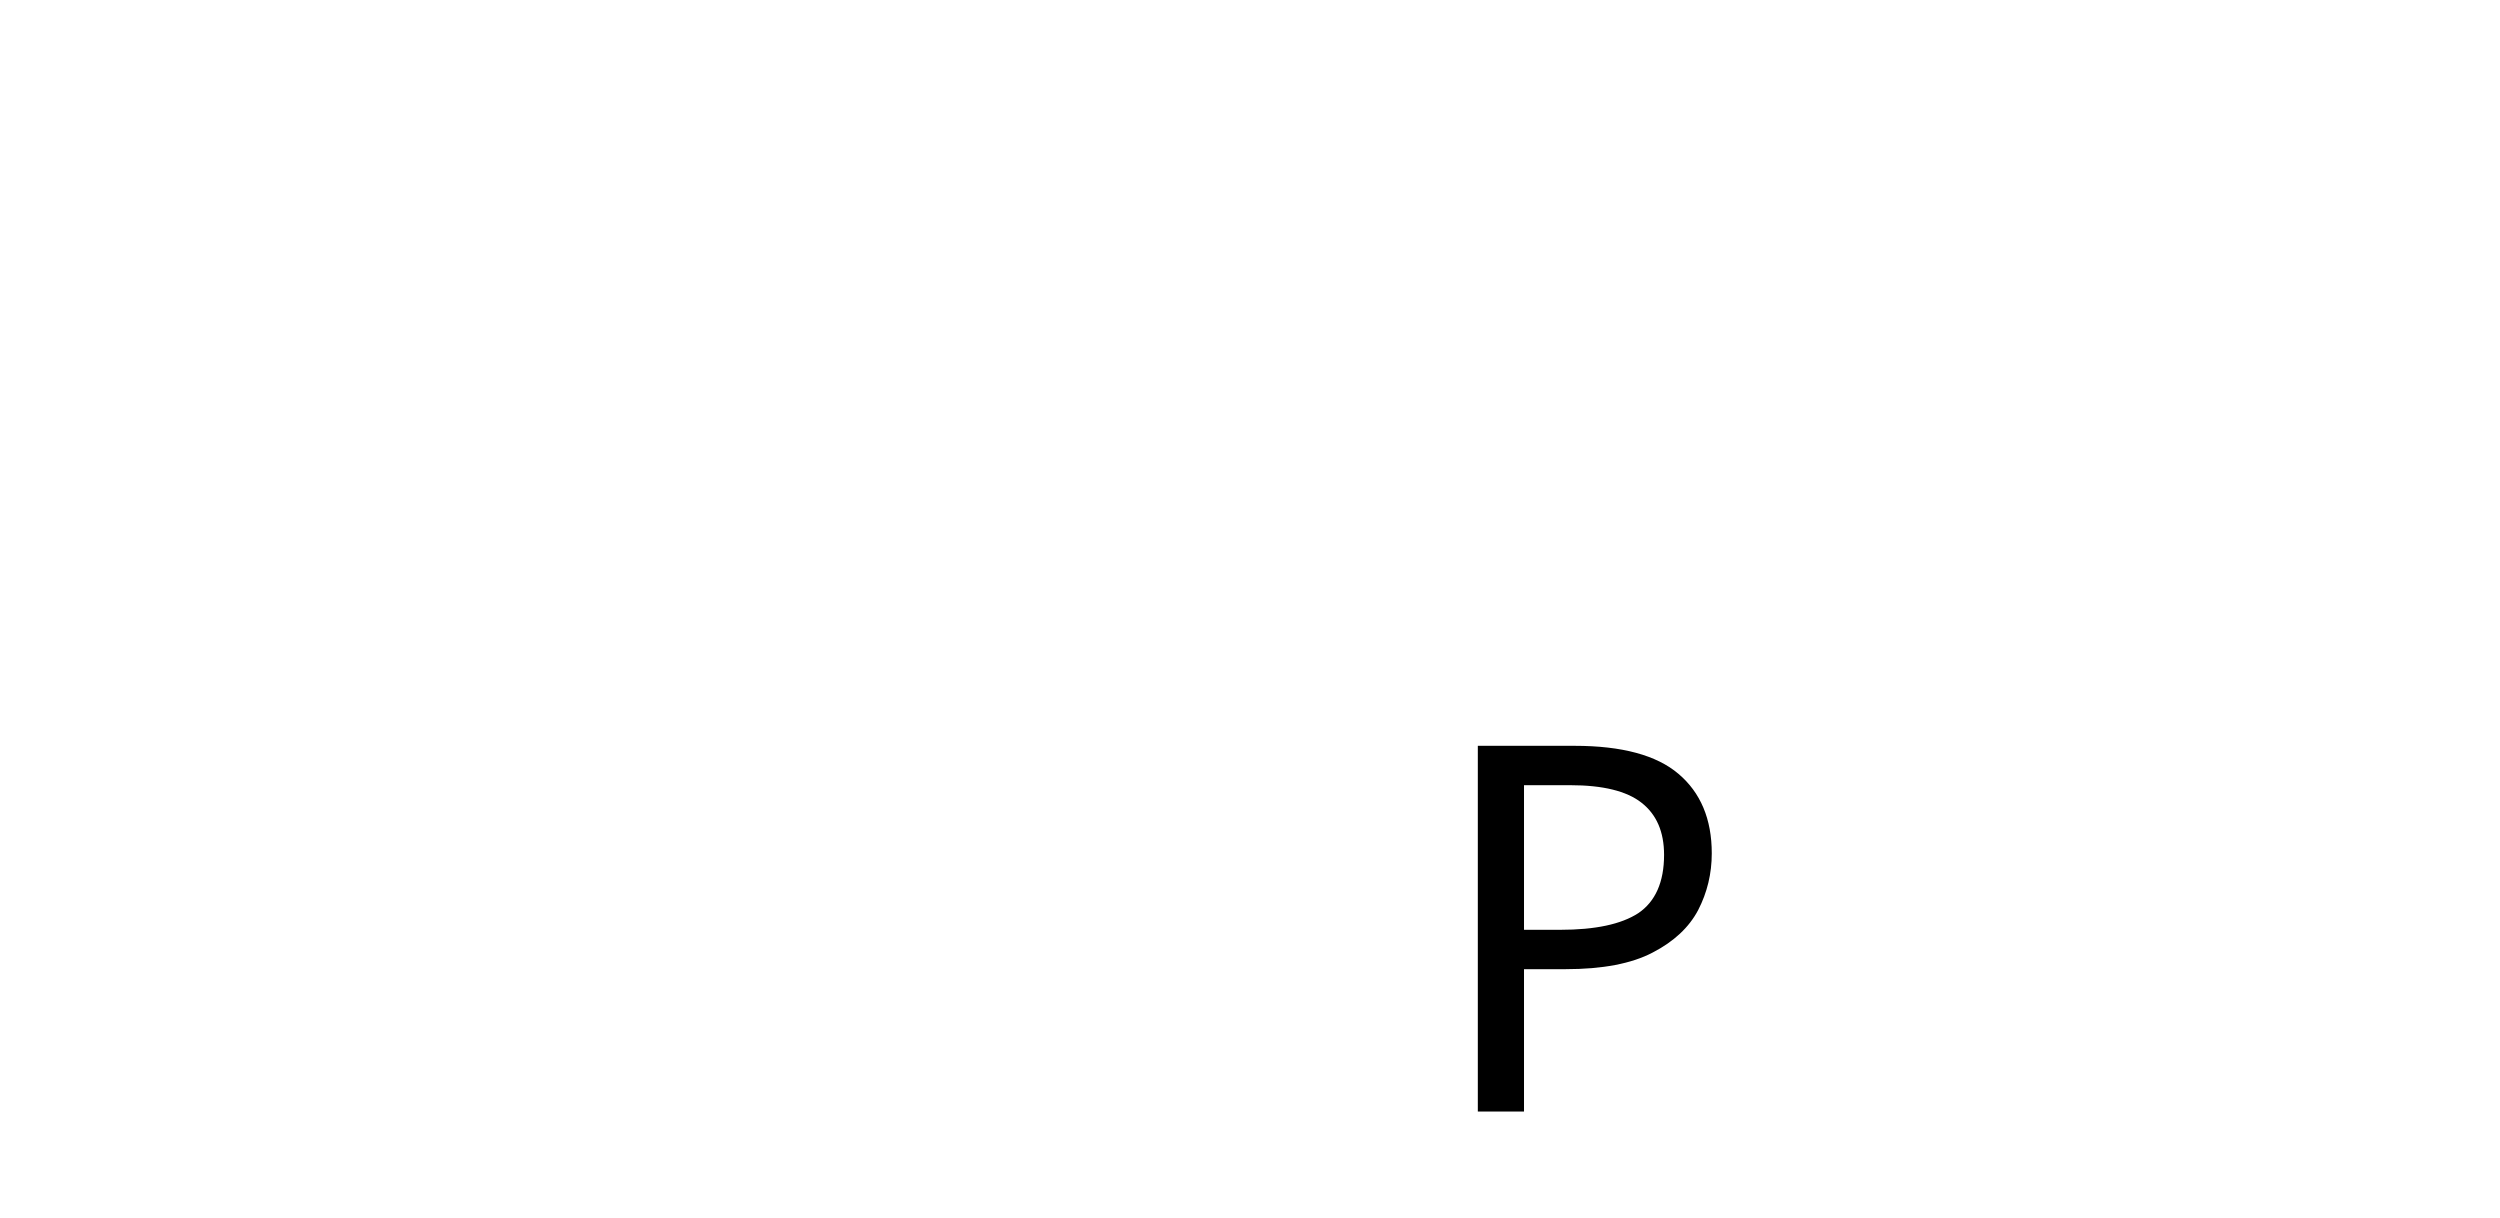
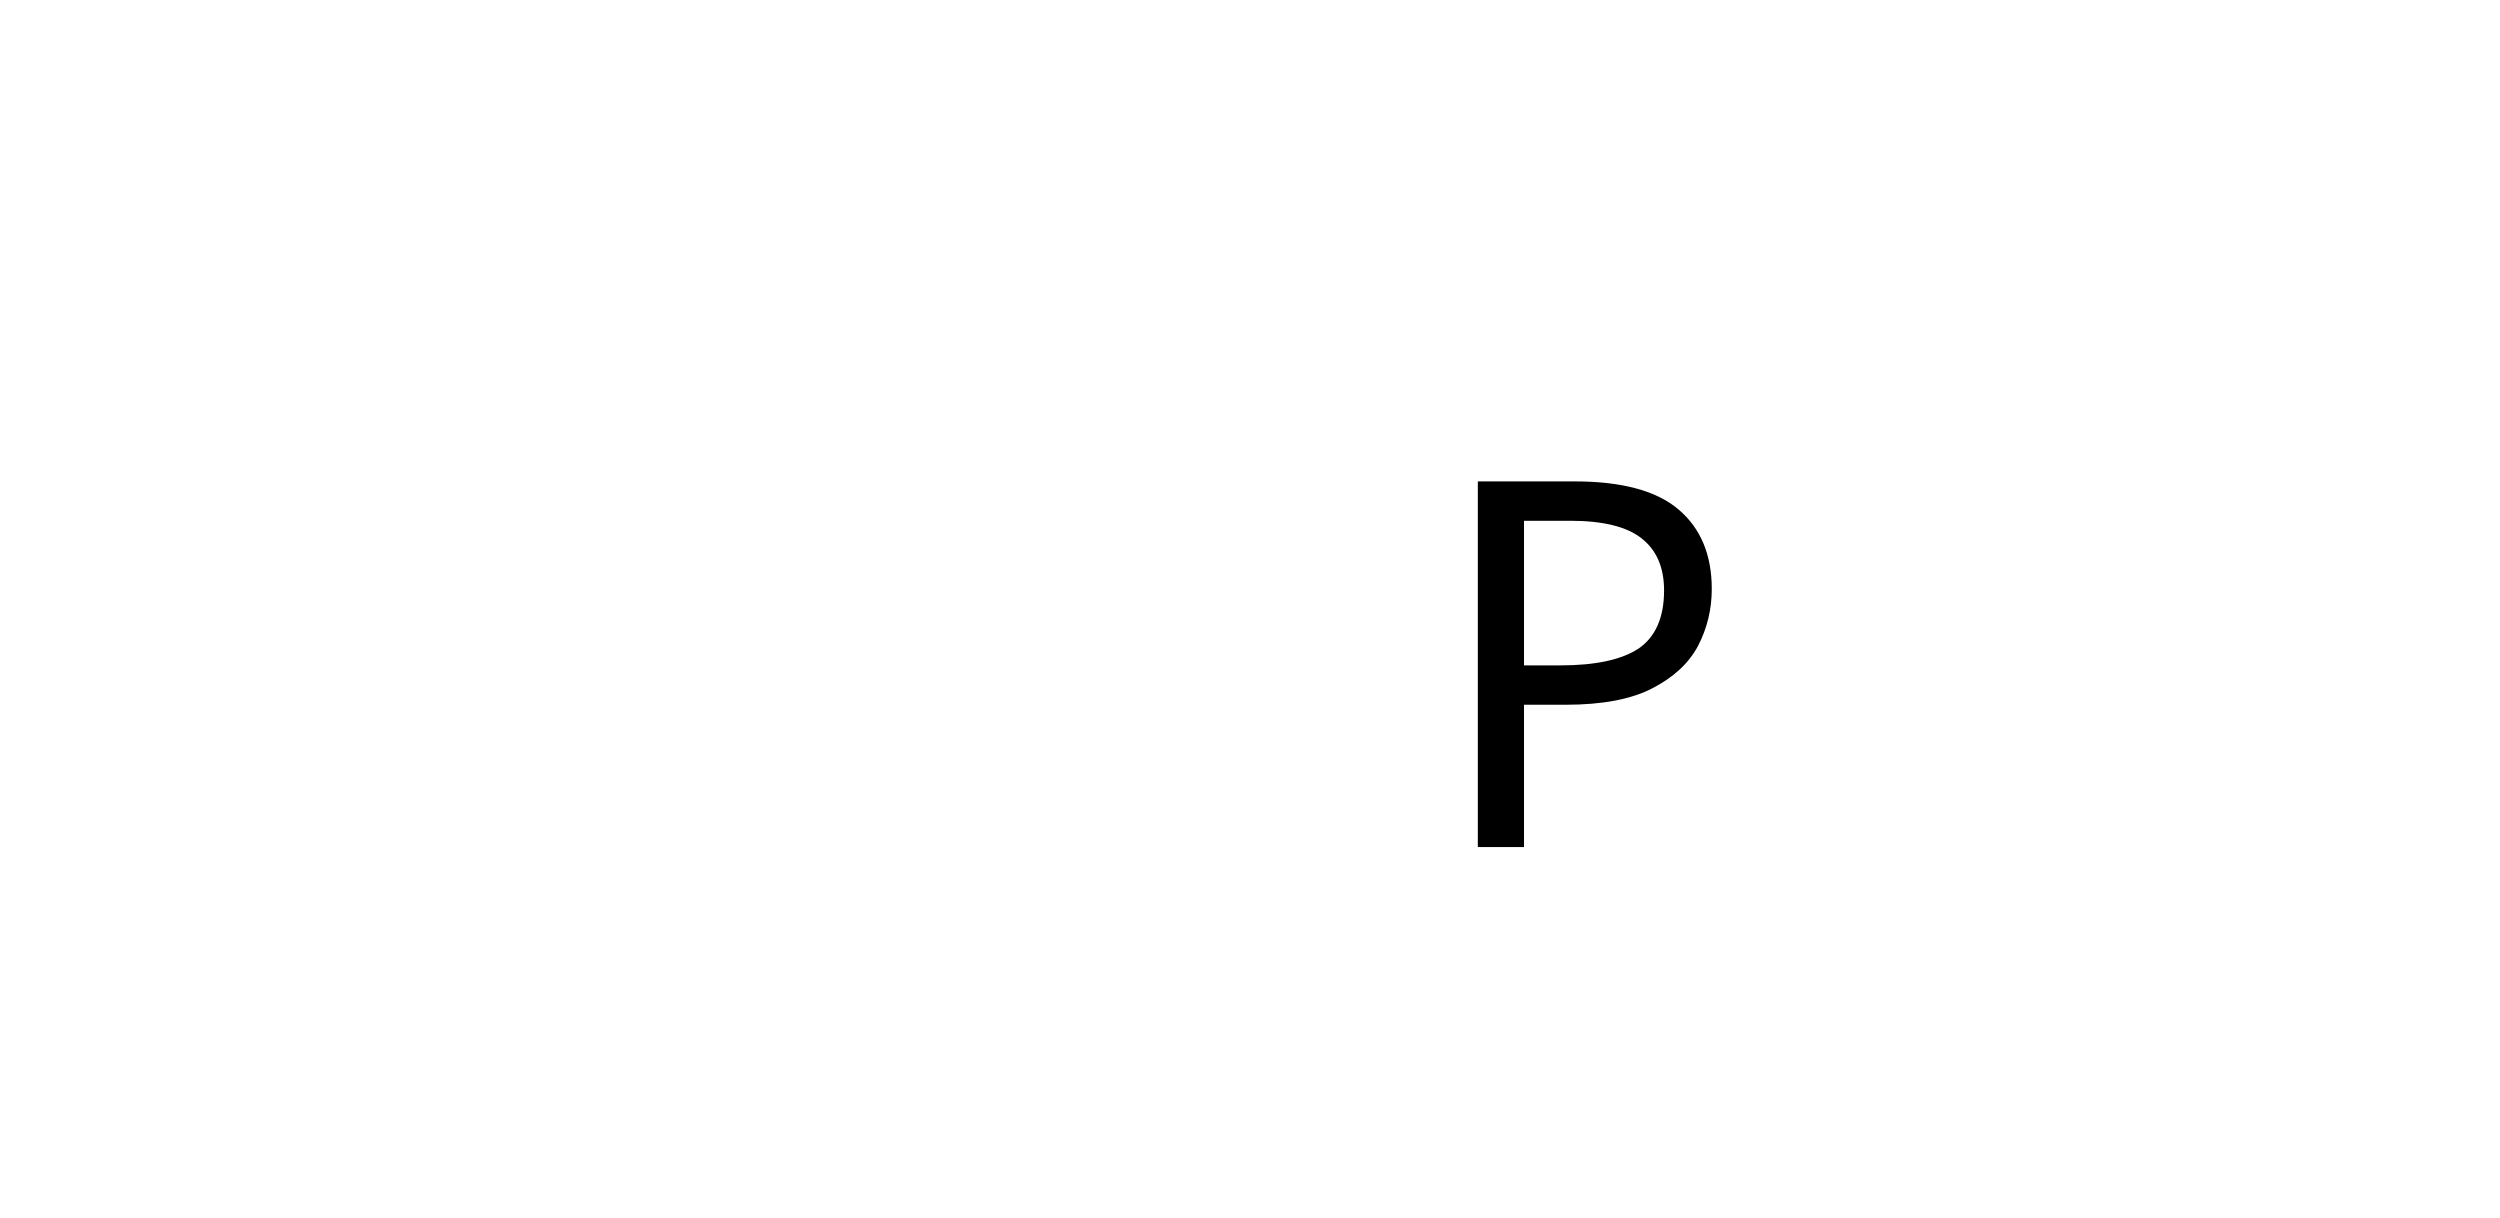
<svg xmlns="http://www.w3.org/2000/svg" width="51.594mm" height="25.135mm" viewBox="0 0 51.594 25.135" version="1.1" id="svg8">
  <defs id="defs2">
    </defs>
  <g id="layer1" transform="translate(169.9948,413.4115)">
-     <text xml:space="preserve" style="font-style:normal;font-weight:normal;font-size:10.583px;line-height:1.25;font-family:sans-serif;text-align:center;letter-spacing:0px;word-spacing:0px;text-anchor:middle;fill:#000000;fill-opacity:1;stroke:none;stroke-width:0.265" x="-130.448" y="-390.471" id="text2338">
-       <tspan id="tspan2336" style="text-align:center;text-anchor:middle;stroke-width:0.265" x="-130.448" y="-390.471">P</tspan>
+     <text xml:space="preserve" style="font-style:normal;font-weight:normal;font-size:10.583px;line-height:1.25;font-family:sans-serif;text-align:center;letter-spacing:0px;word-spacing:0px;text-anchor:middle;fill:#000000;fill-opacity:1;stroke:none;stroke-width:0.265" x="-130.448" y="-395.928" id="text2338">
+       <tspan id="tid" style="text-align:center;text-anchor:middle;stroke-width:0.265" x="-130.448" y="-395.928">P</tspan>
    </text>
  </g>
</svg>
